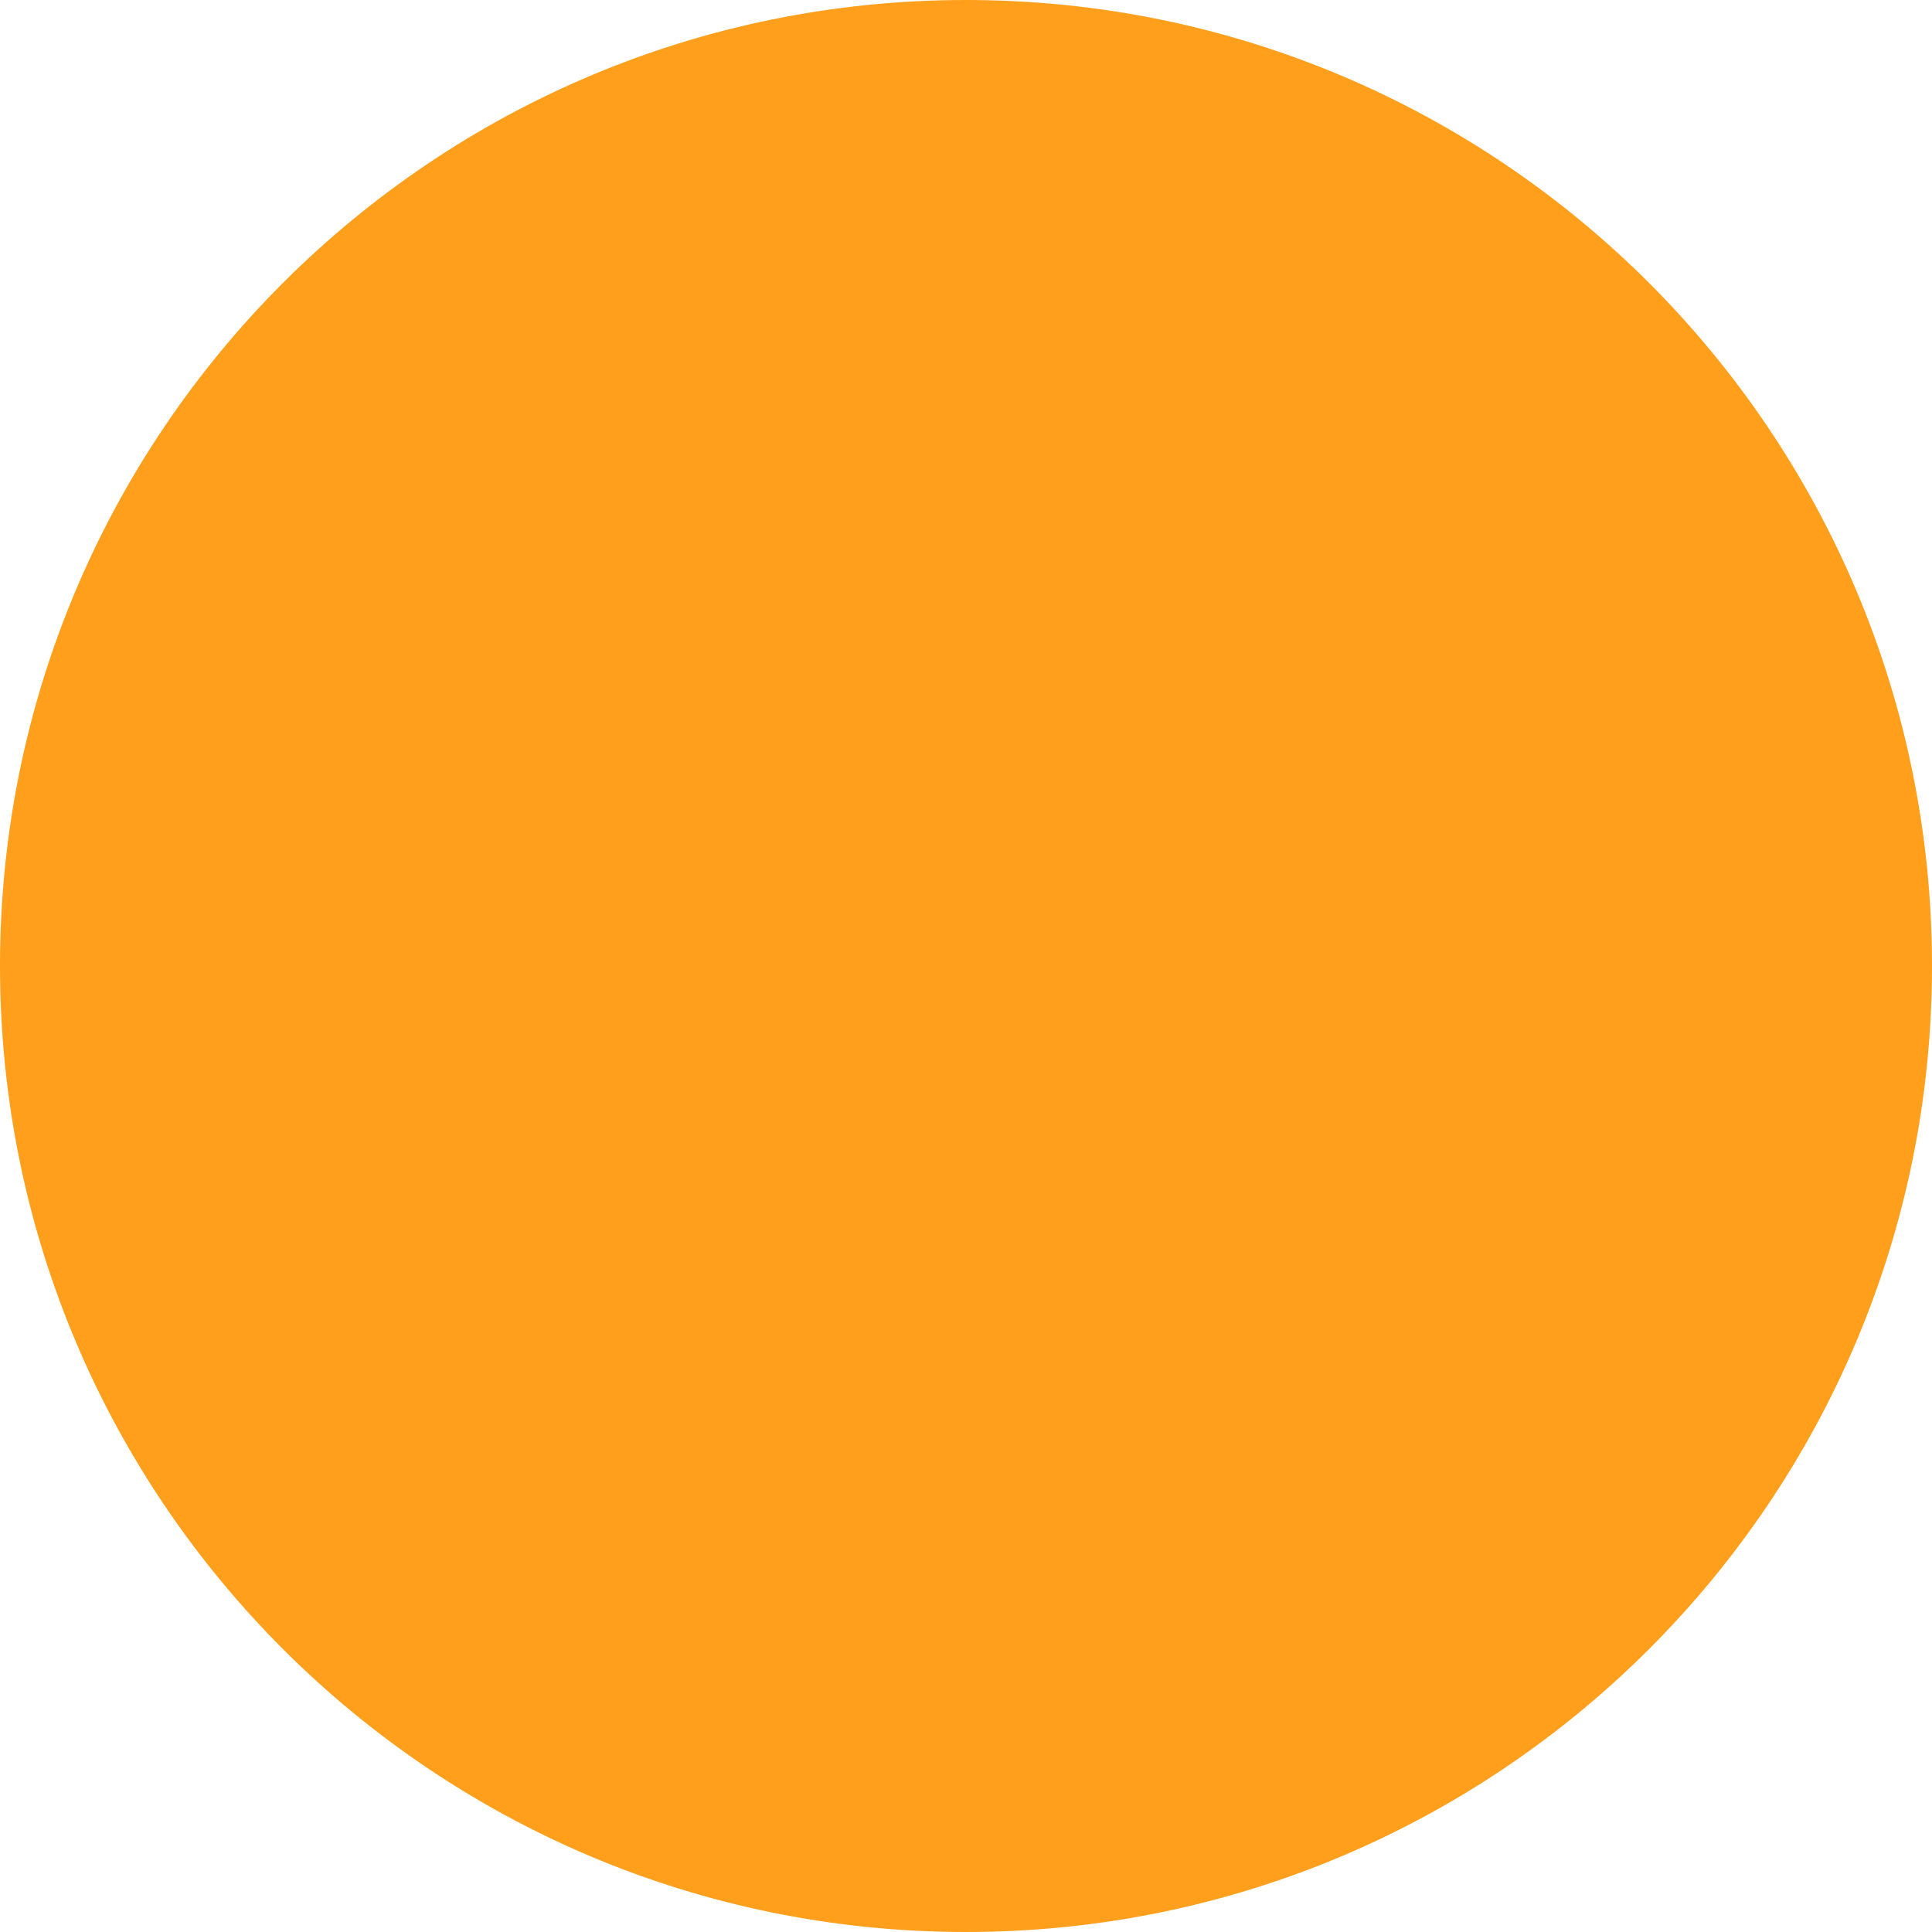
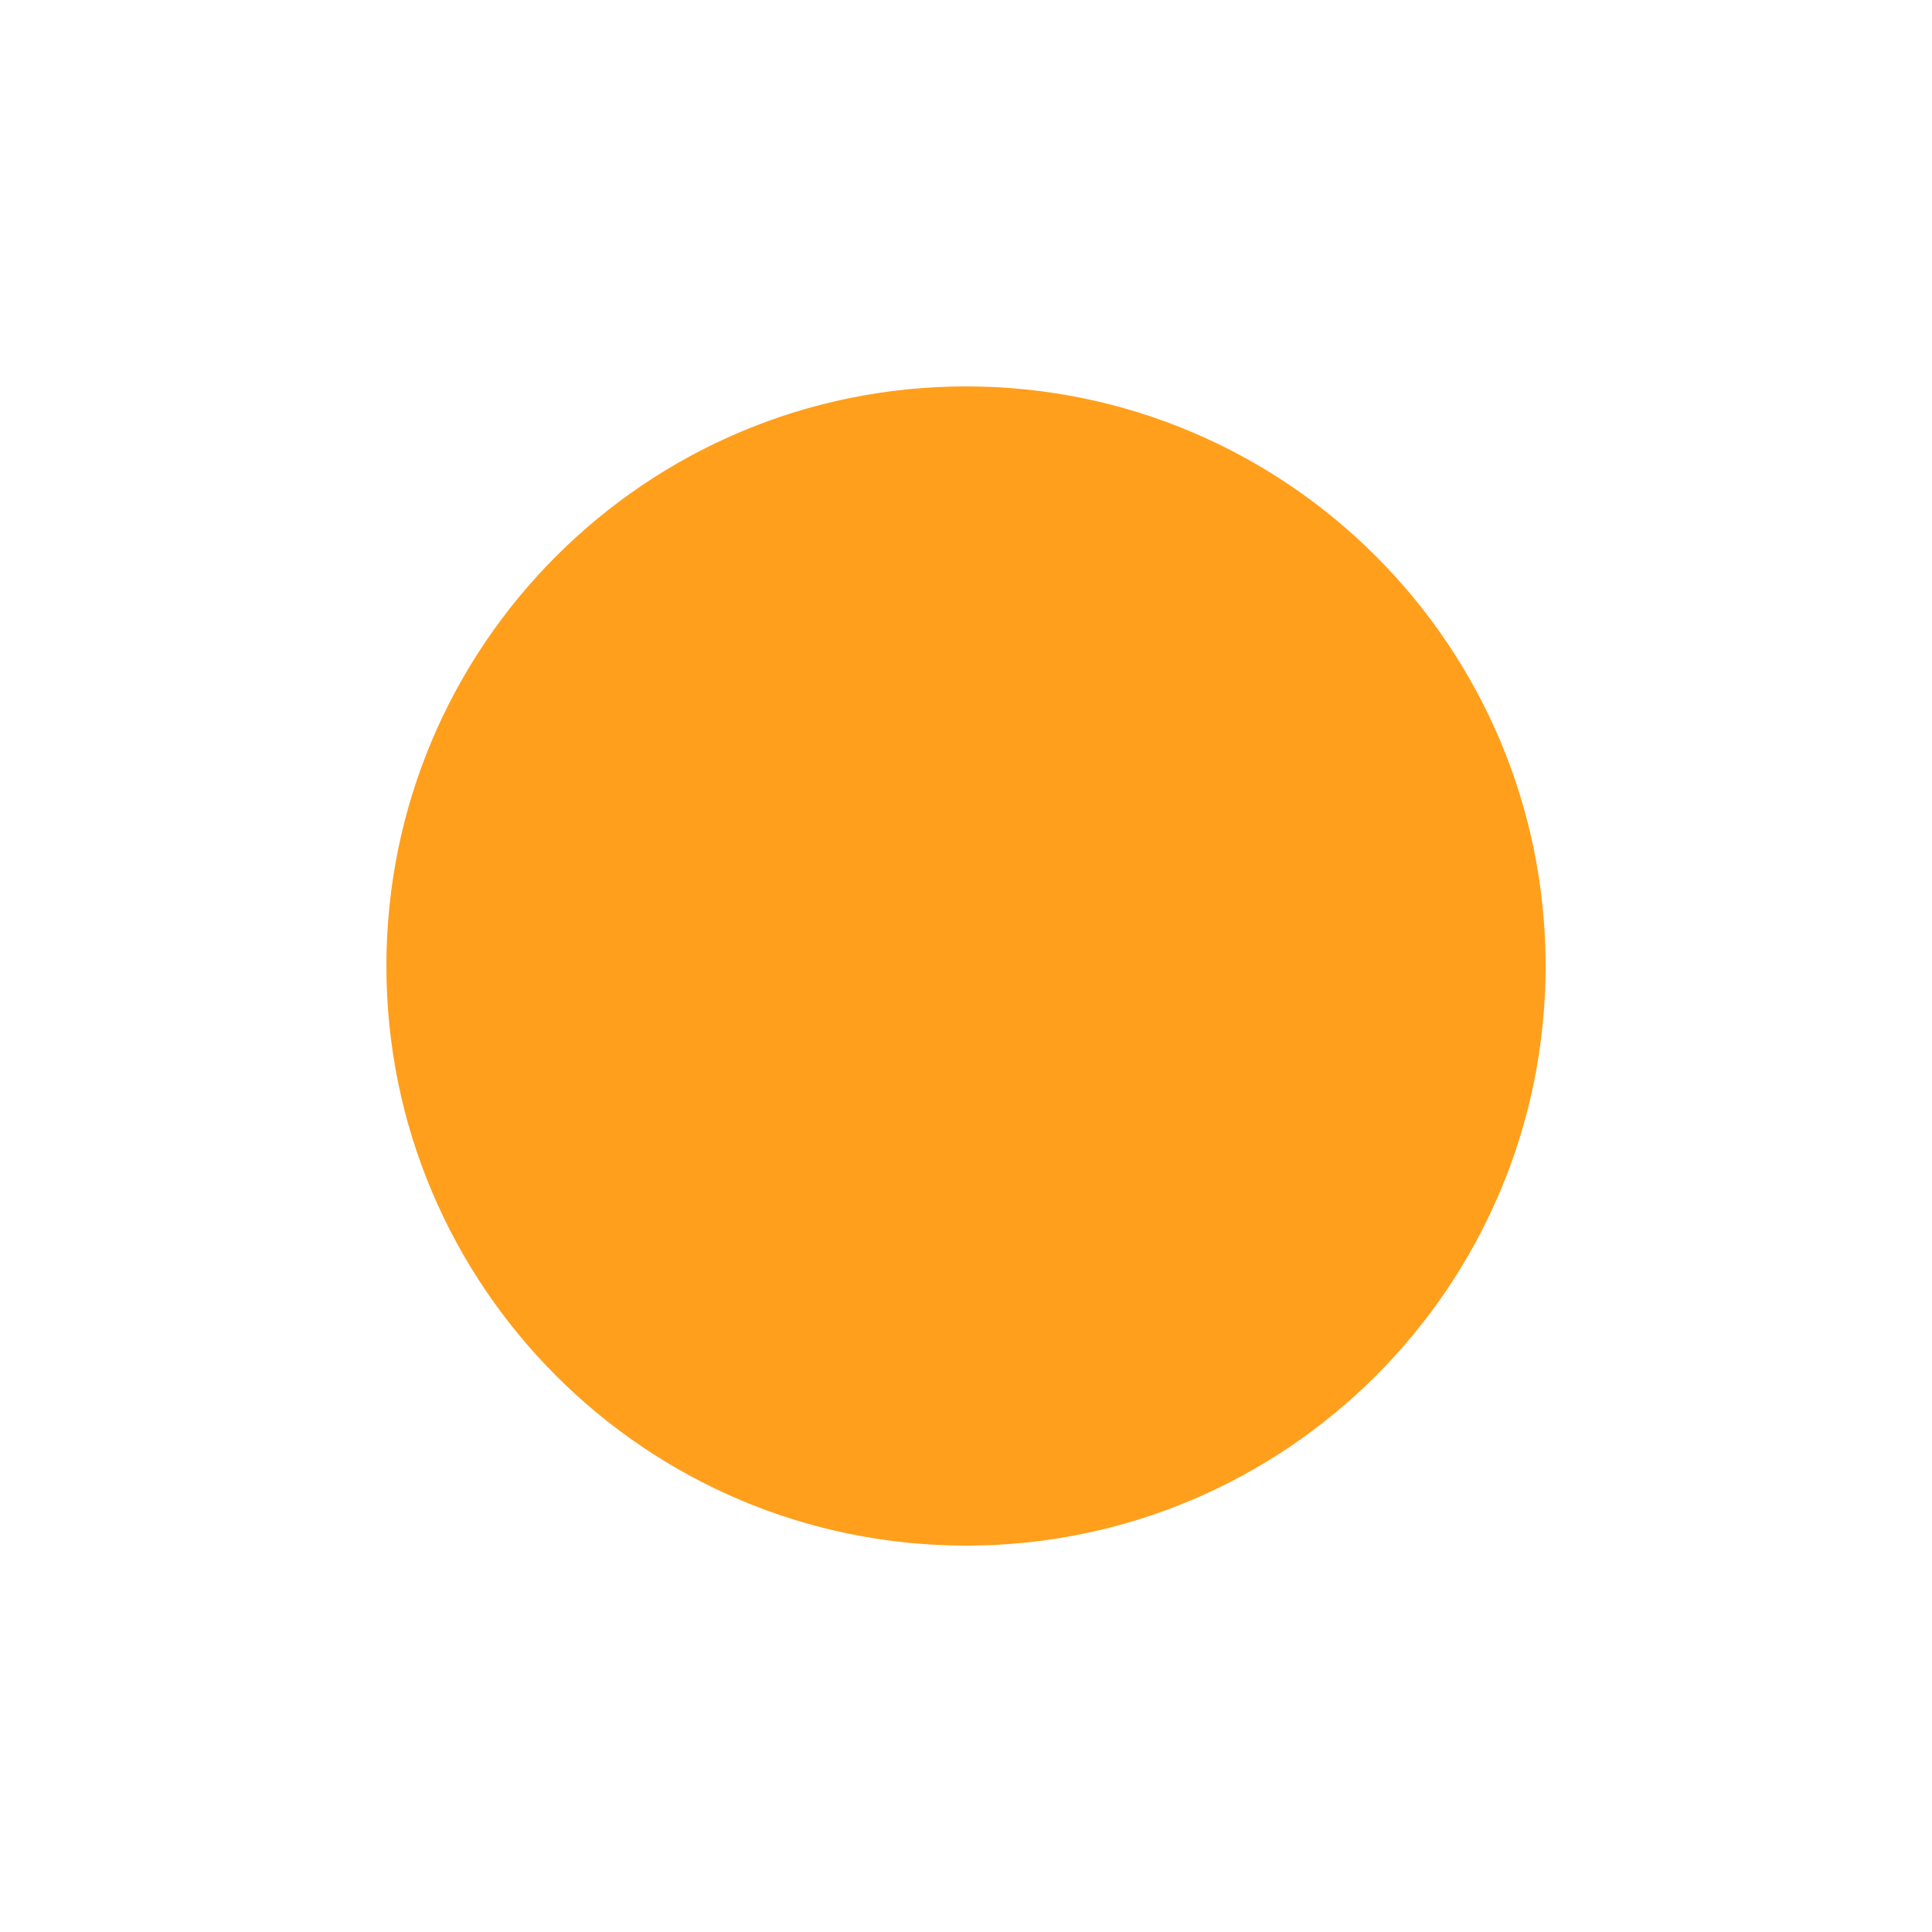
- <svg xmlns="http://www.w3.org/2000/svg" id="Layer_2" data-name="Layer 2" viewBox="0 0 144 144">
+ <svg xmlns="http://www.w3.org/2000/svg" id="Layer_2" data-name="Layer 2" viewBox="0 0 100 100">
  <defs>
    <style>
      .cls-1 {
        fill: #ff9f1c;
      }
    </style>
  </defs>
  <g id="Layer_1-2" data-name="Layer 1">
-     <circle class="cls-1" cx="72" cy="72" r="72" />
+     <circle class="cls-1" cx="50" cy="50" r="30" />
  </g>
</svg>
